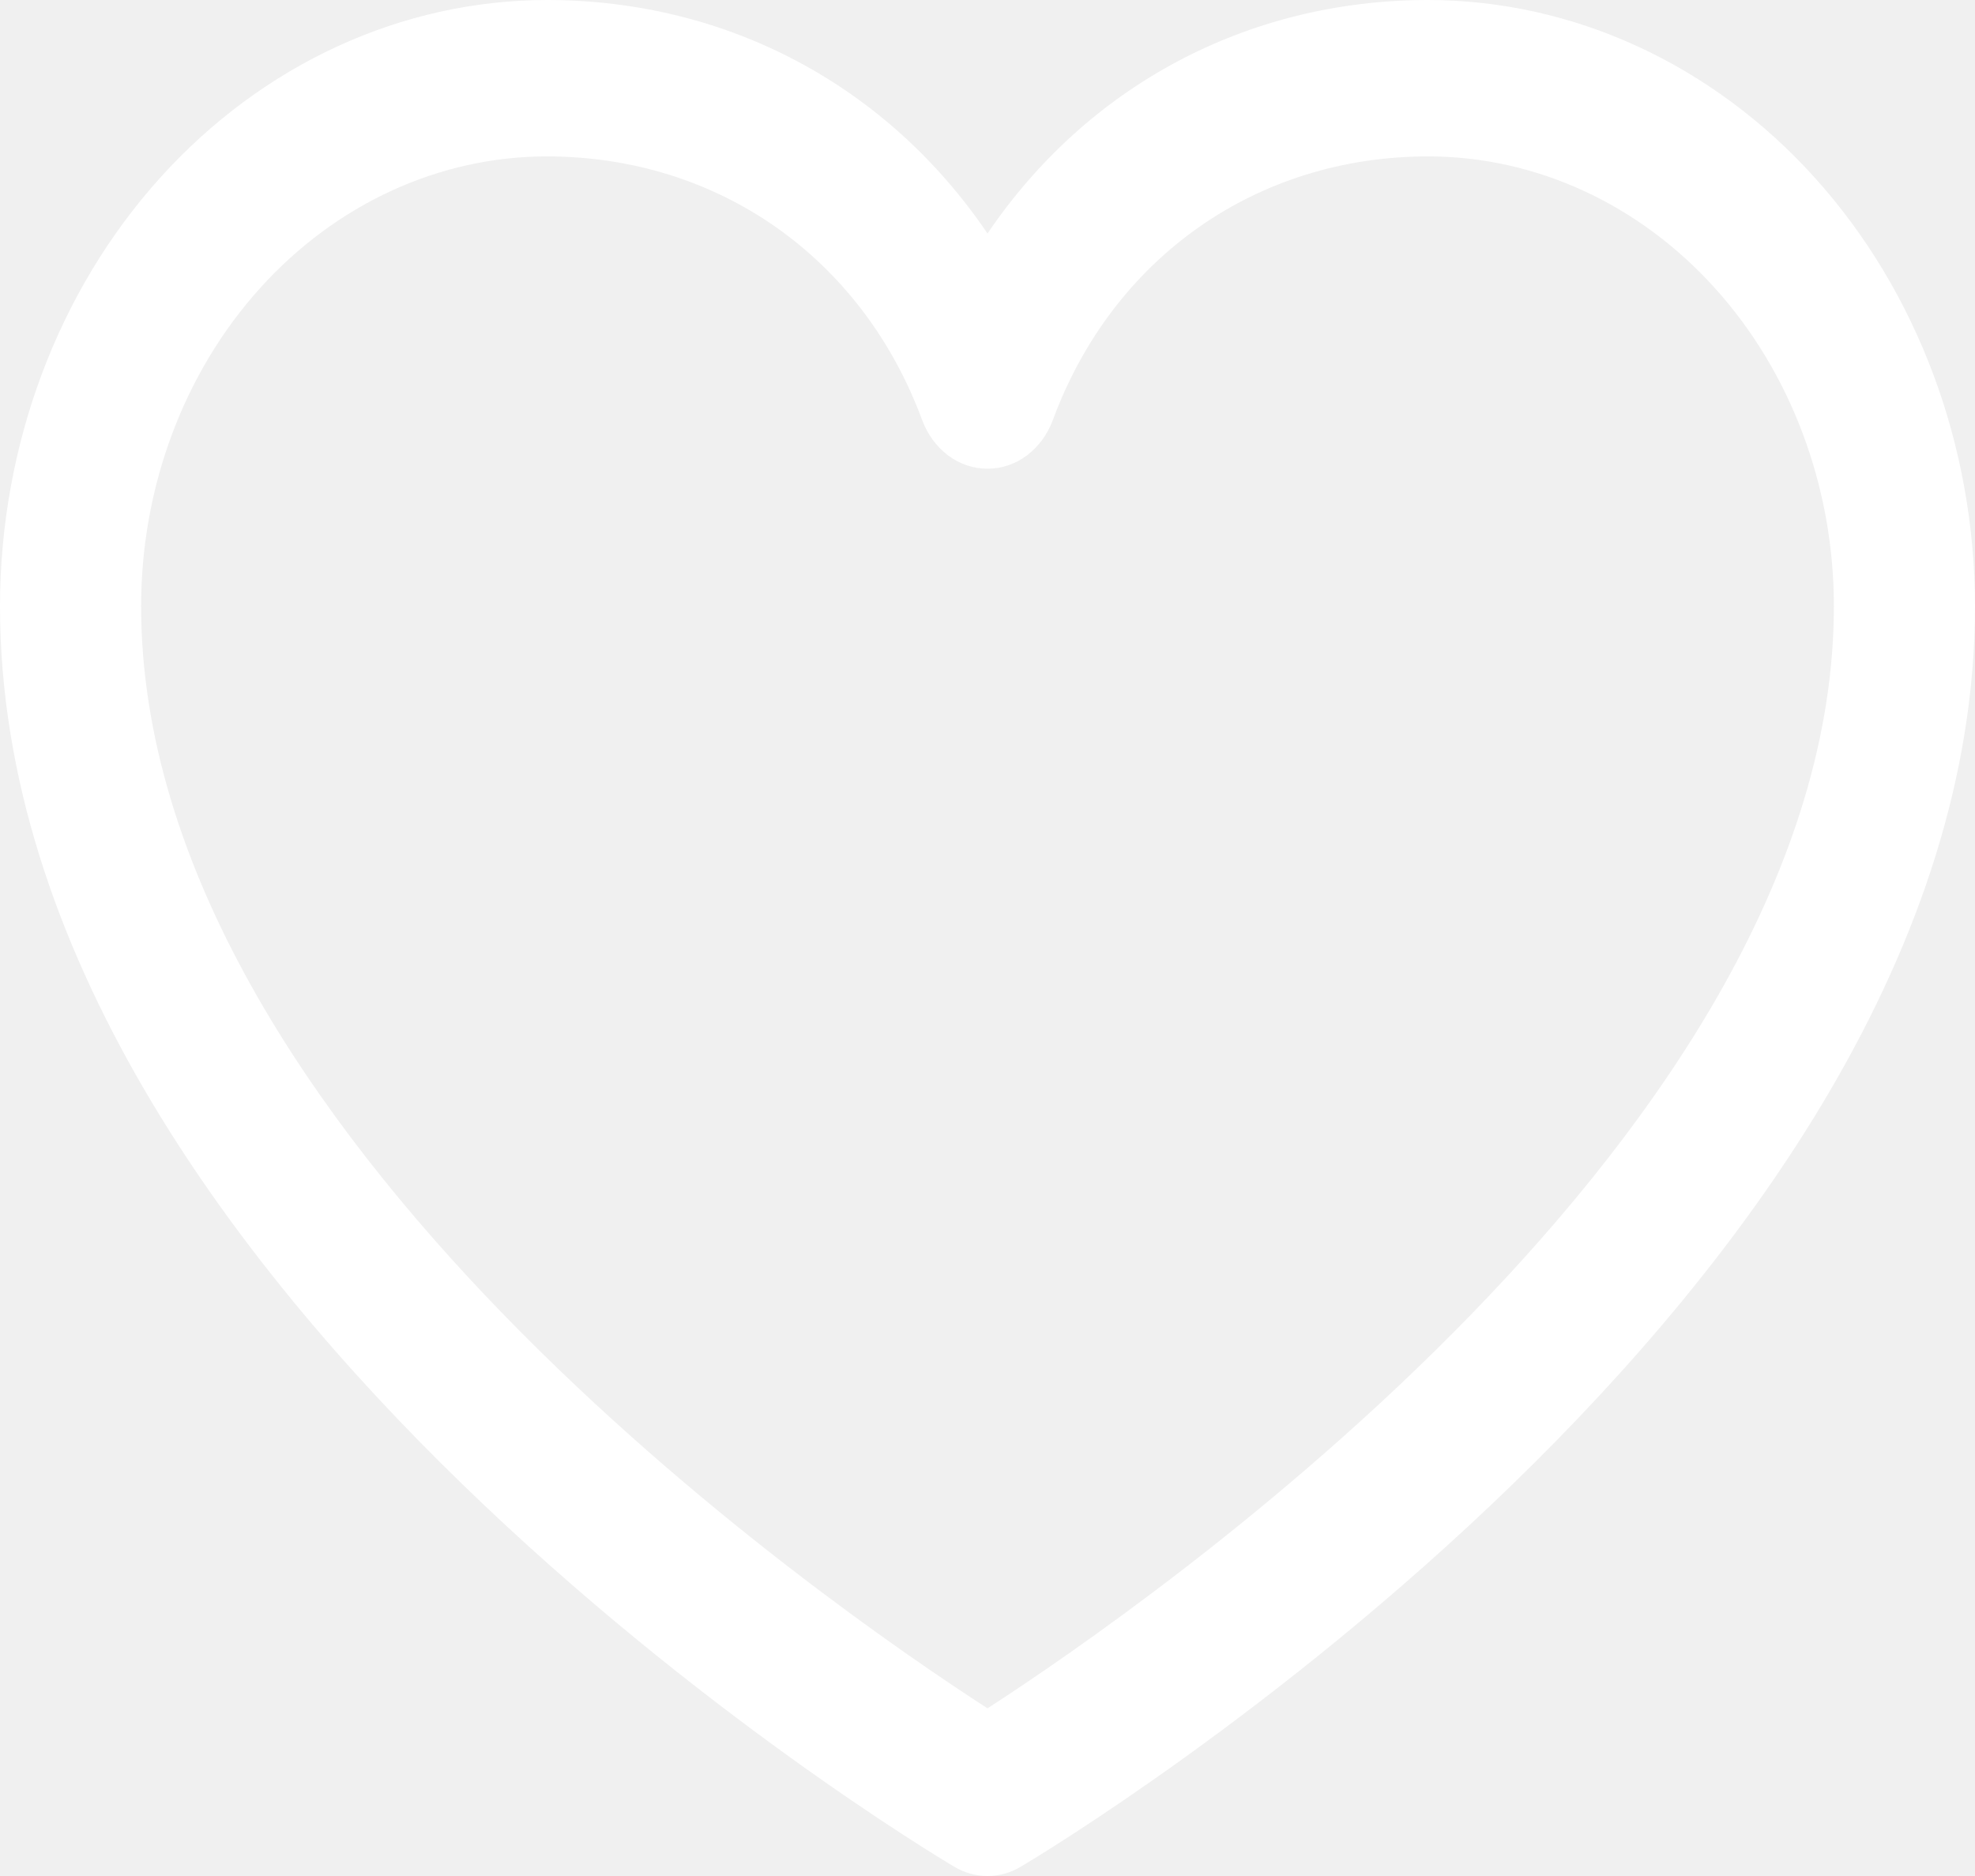
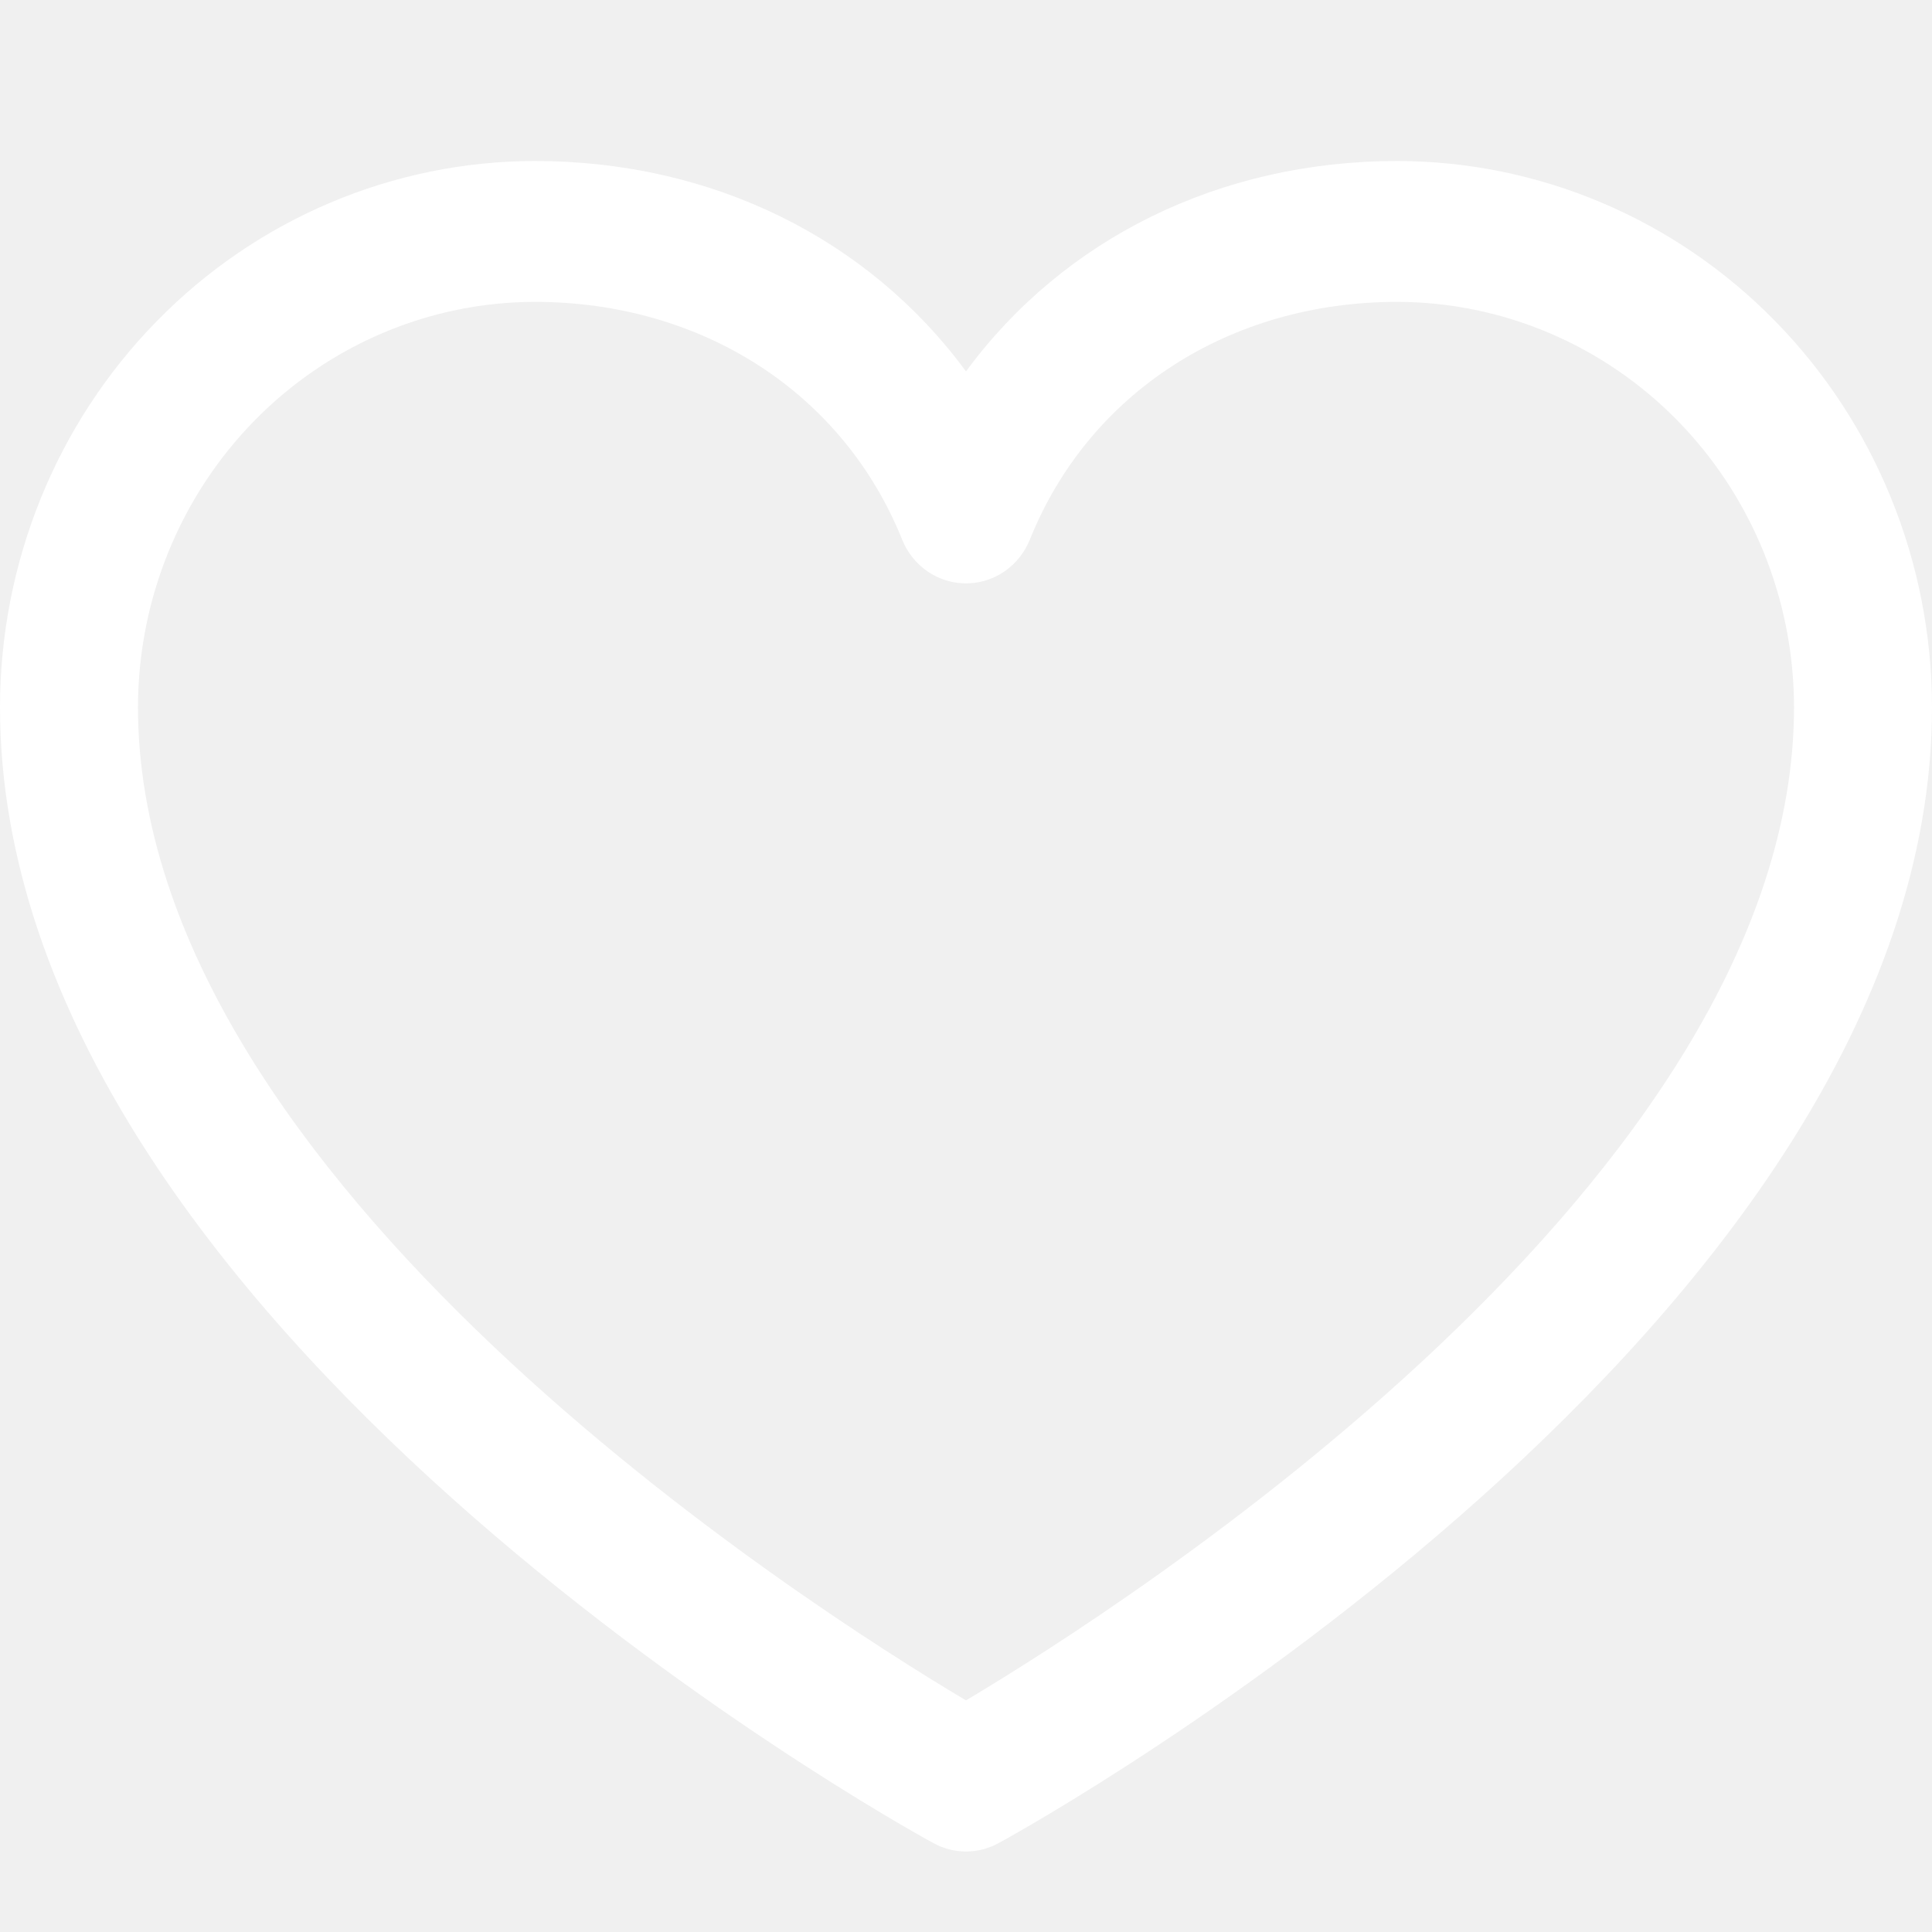
- <svg xmlns="http://www.w3.org/2000/svg" width="20" height="19" viewBox="0 0 20 19" fill="none">
-   <path d="M14.464 0C12.62 0 11.006 0.879 10 2.365C8.994 0.879 7.379 0 5.536 0C4.068 0.002 2.661 0.649 1.623 1.799C0.585 2.95 0.002 4.51 0 6.137C0 13.066 9.267 18.674 9.662 18.905C9.766 18.968 9.882 19 10 19C10.118 19 10.234 18.968 10.338 18.905C10.733 18.674 20 13.066 20 6.137C19.998 4.51 19.415 2.95 18.377 1.799C17.339 0.649 15.932 0.002 14.464 0ZM10 17.302C8.37 16.249 1.429 11.451 1.429 6.137C1.43 4.93 1.863 3.773 2.633 2.919C3.403 2.065 4.447 1.585 5.536 1.584C7.272 1.584 8.73 2.609 9.339 4.256C9.393 4.401 9.485 4.526 9.602 4.613C9.72 4.701 9.858 4.747 10 4.747C10.142 4.747 10.28 4.701 10.398 4.613C10.515 4.526 10.607 4.401 10.661 4.256C11.27 2.606 12.728 1.584 14.464 1.584C15.553 1.585 16.597 2.065 17.367 2.919C18.137 3.773 18.57 4.93 18.571 6.137C18.571 11.443 11.629 16.248 10 17.302Z" fill="white" />
+ <svg xmlns="http://www.w3.org/2000/svg" width="24" height="24" viewBox="0 0 24 24" fill="none">
+   <path d="M17.357 2C15.145 2 13.207 2.971 12 4.614C10.793 2.971 8.855 2 6.643 2C4.882 2.002 3.193 2.717 1.948 3.989C0.702 5.26 0.002 6.985 0 8.783C0 16.441 11.12 22.64 11.594 22.895C11.719 22.964 11.858 23 12 23C12.142 23 12.281 22.964 12.406 22.895C12.88 22.64 24 16.441 24 8.783C23.998 6.985 23.297 5.26 22.052 3.989C20.807 2.717 19.118 2.002 17.357 2ZM12 21.123C10.044 19.959 1.714 14.657 1.714 8.783C1.716 7.449 2.236 6.17 3.16 5.226C4.084 4.283 5.336 3.752 6.643 3.75C8.727 3.75 10.476 4.884 11.207 6.704C11.272 6.865 11.382 7.002 11.523 7.099C11.664 7.195 11.83 7.247 12 7.247C12.17 7.247 12.336 7.195 12.477 7.099C12.618 7.002 12.728 6.865 12.793 6.704C13.524 4.881 15.273 3.75 17.357 3.75C18.664 3.752 19.916 4.283 20.84 5.226C21.764 6.17 22.284 7.449 22.286 8.783C22.286 14.648 13.954 19.958 12 21.123Z" fill="white" />
</svg>
